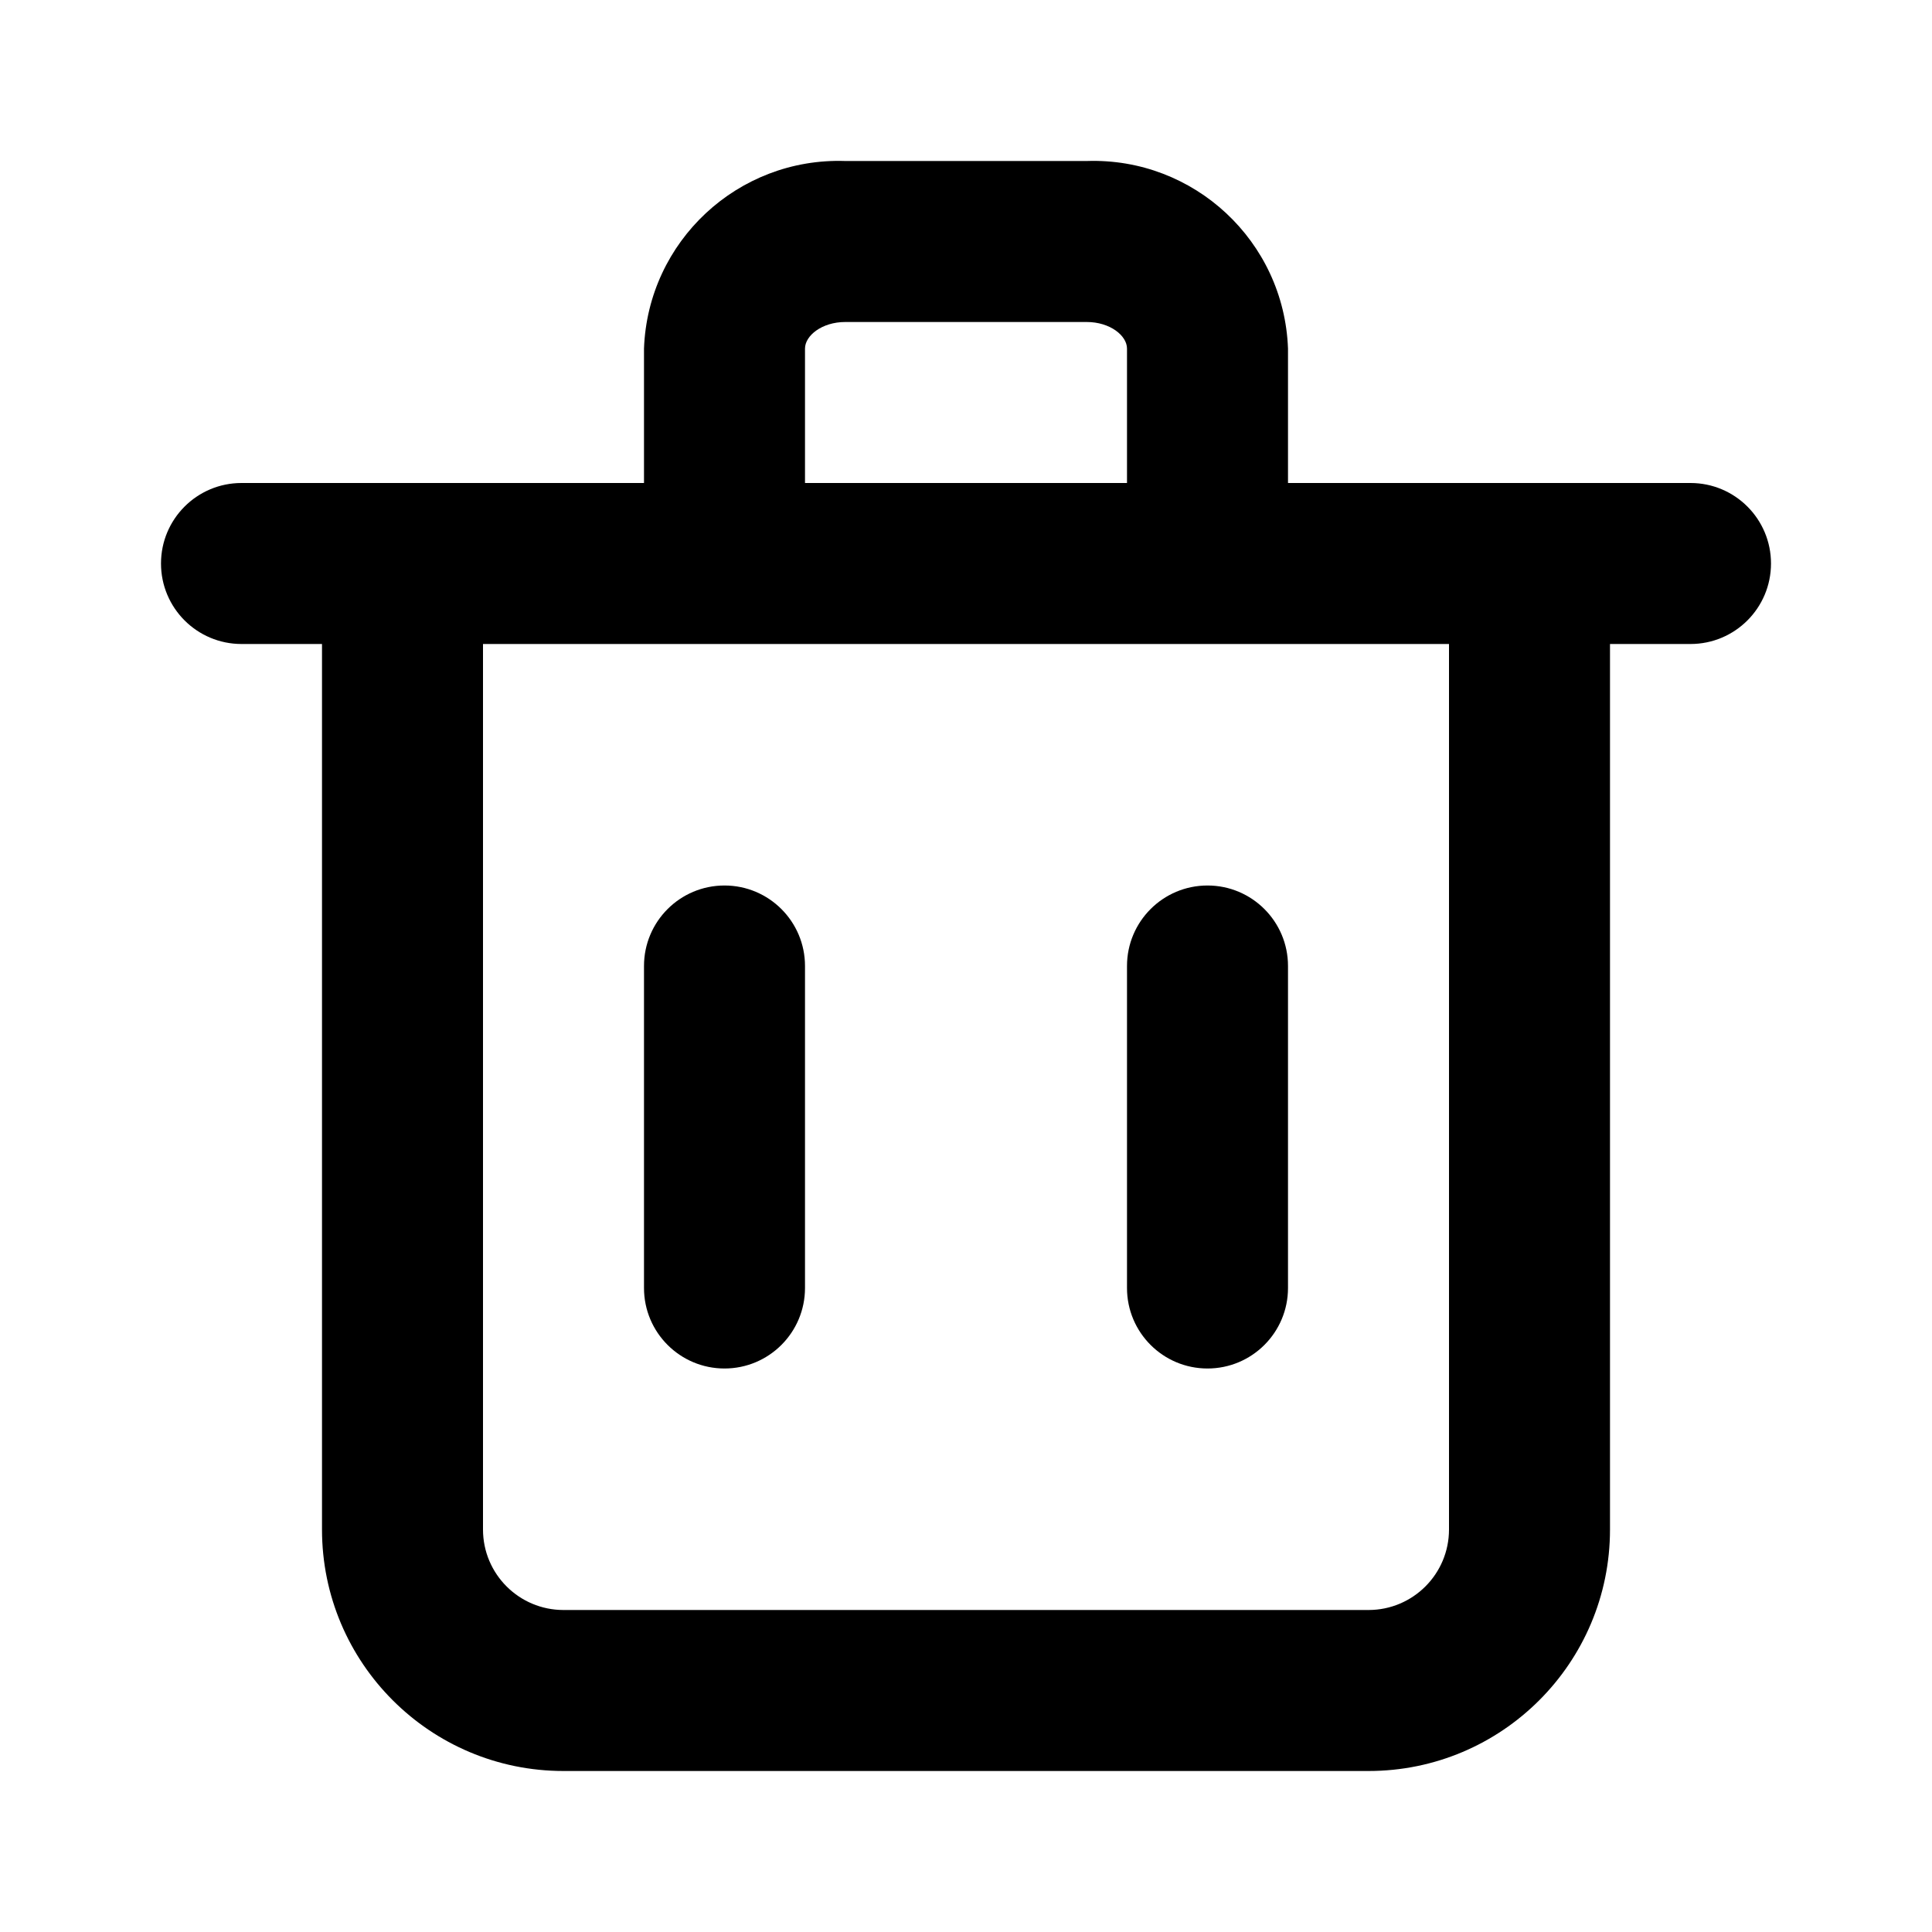
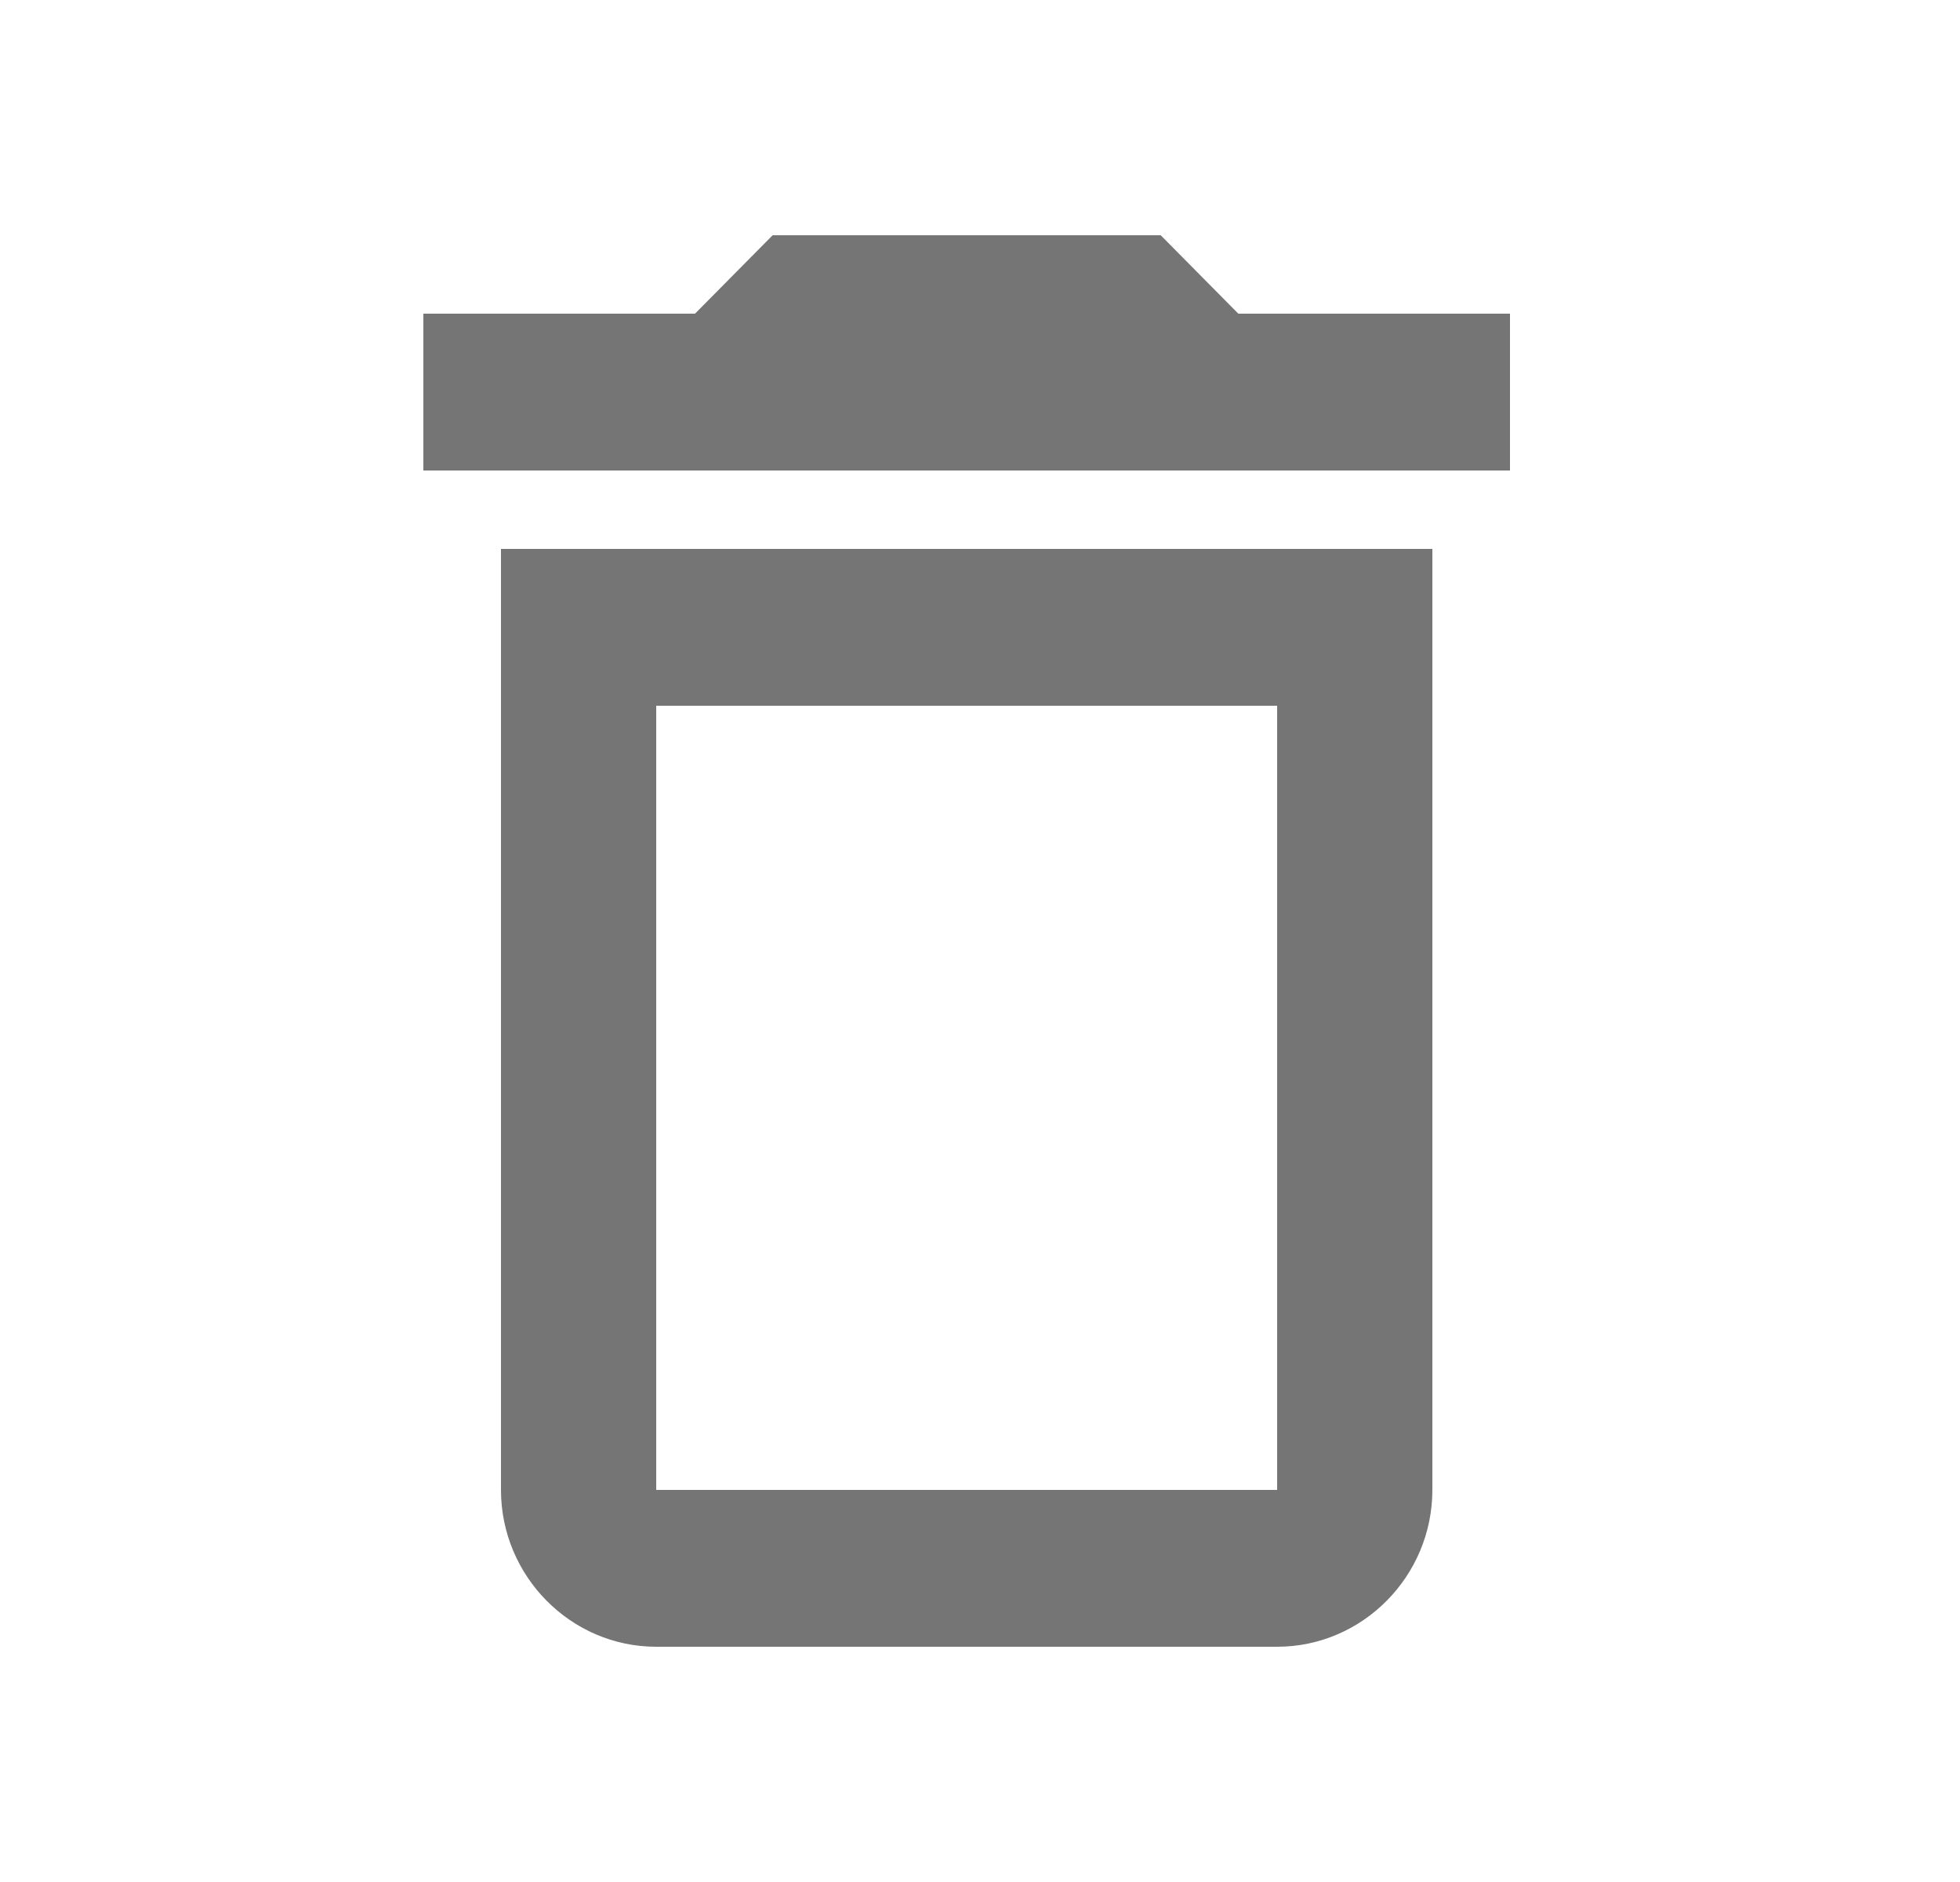
- <svg xmlns="http://www.w3.org/2000/svg" viewBox="0 0 24 24">
-   <g data-name="Layer 2">
-     <g data-name="trash-2">
-       <rect width="24" height="24" opacity="0" />
-       <path d="M21 6h-5V4.33A2.42 2.42 0 0 0 13.5 2h-3A2.42 2.42 0 0 0 8 4.33V6H3a1 1 0 0 0 0 2h1v11a3 3 0 0 0 3 3h10a3 3 0 0 0 3-3V8h1a1 1 0 0 0 0-2zM10 4.33c0-.16.21-.33.5-.33h3c.29 0 .5.17.5.33V6h-4zM18 19a1 1 0 0 1-1 1H7a1 1 0 0 1-1-1V8h12z" />
-       <path d="M9 17a1 1 0 0 0 1-1v-4a1 1 0 0 0-2 0v4a1 1 0 0 0 1 1z" />
-       <path d="M15 17a1 1 0 0 0 1-1v-4a1 1 0 0 0-2 0v4a1 1 0 0 0 1 1z" />
-     </g>
+ <svg xmlns="http://www.w3.org/2000/svg" width="25" height="24" viewBox="0 0 25 24" fill="none">
+   <g id="delete_outline_24px">
+     <path id="icon/action/delete_outline_24px" fill-rule="evenodd" clip-rule="evenodd" d="M14.805 3L15.795 4H19.26V6H5.4V4H8.865L9.855 3H14.805ZM6.39 19C6.39 20.1 7.281 21 8.37 21H16.29C17.379 21 18.27 20.1 18.27 19V7H6.39V19ZM8.37 9H16.29V19H8.37V9Z" fill="black" fill-opacity="0.54" />
  </g>
</svg>
